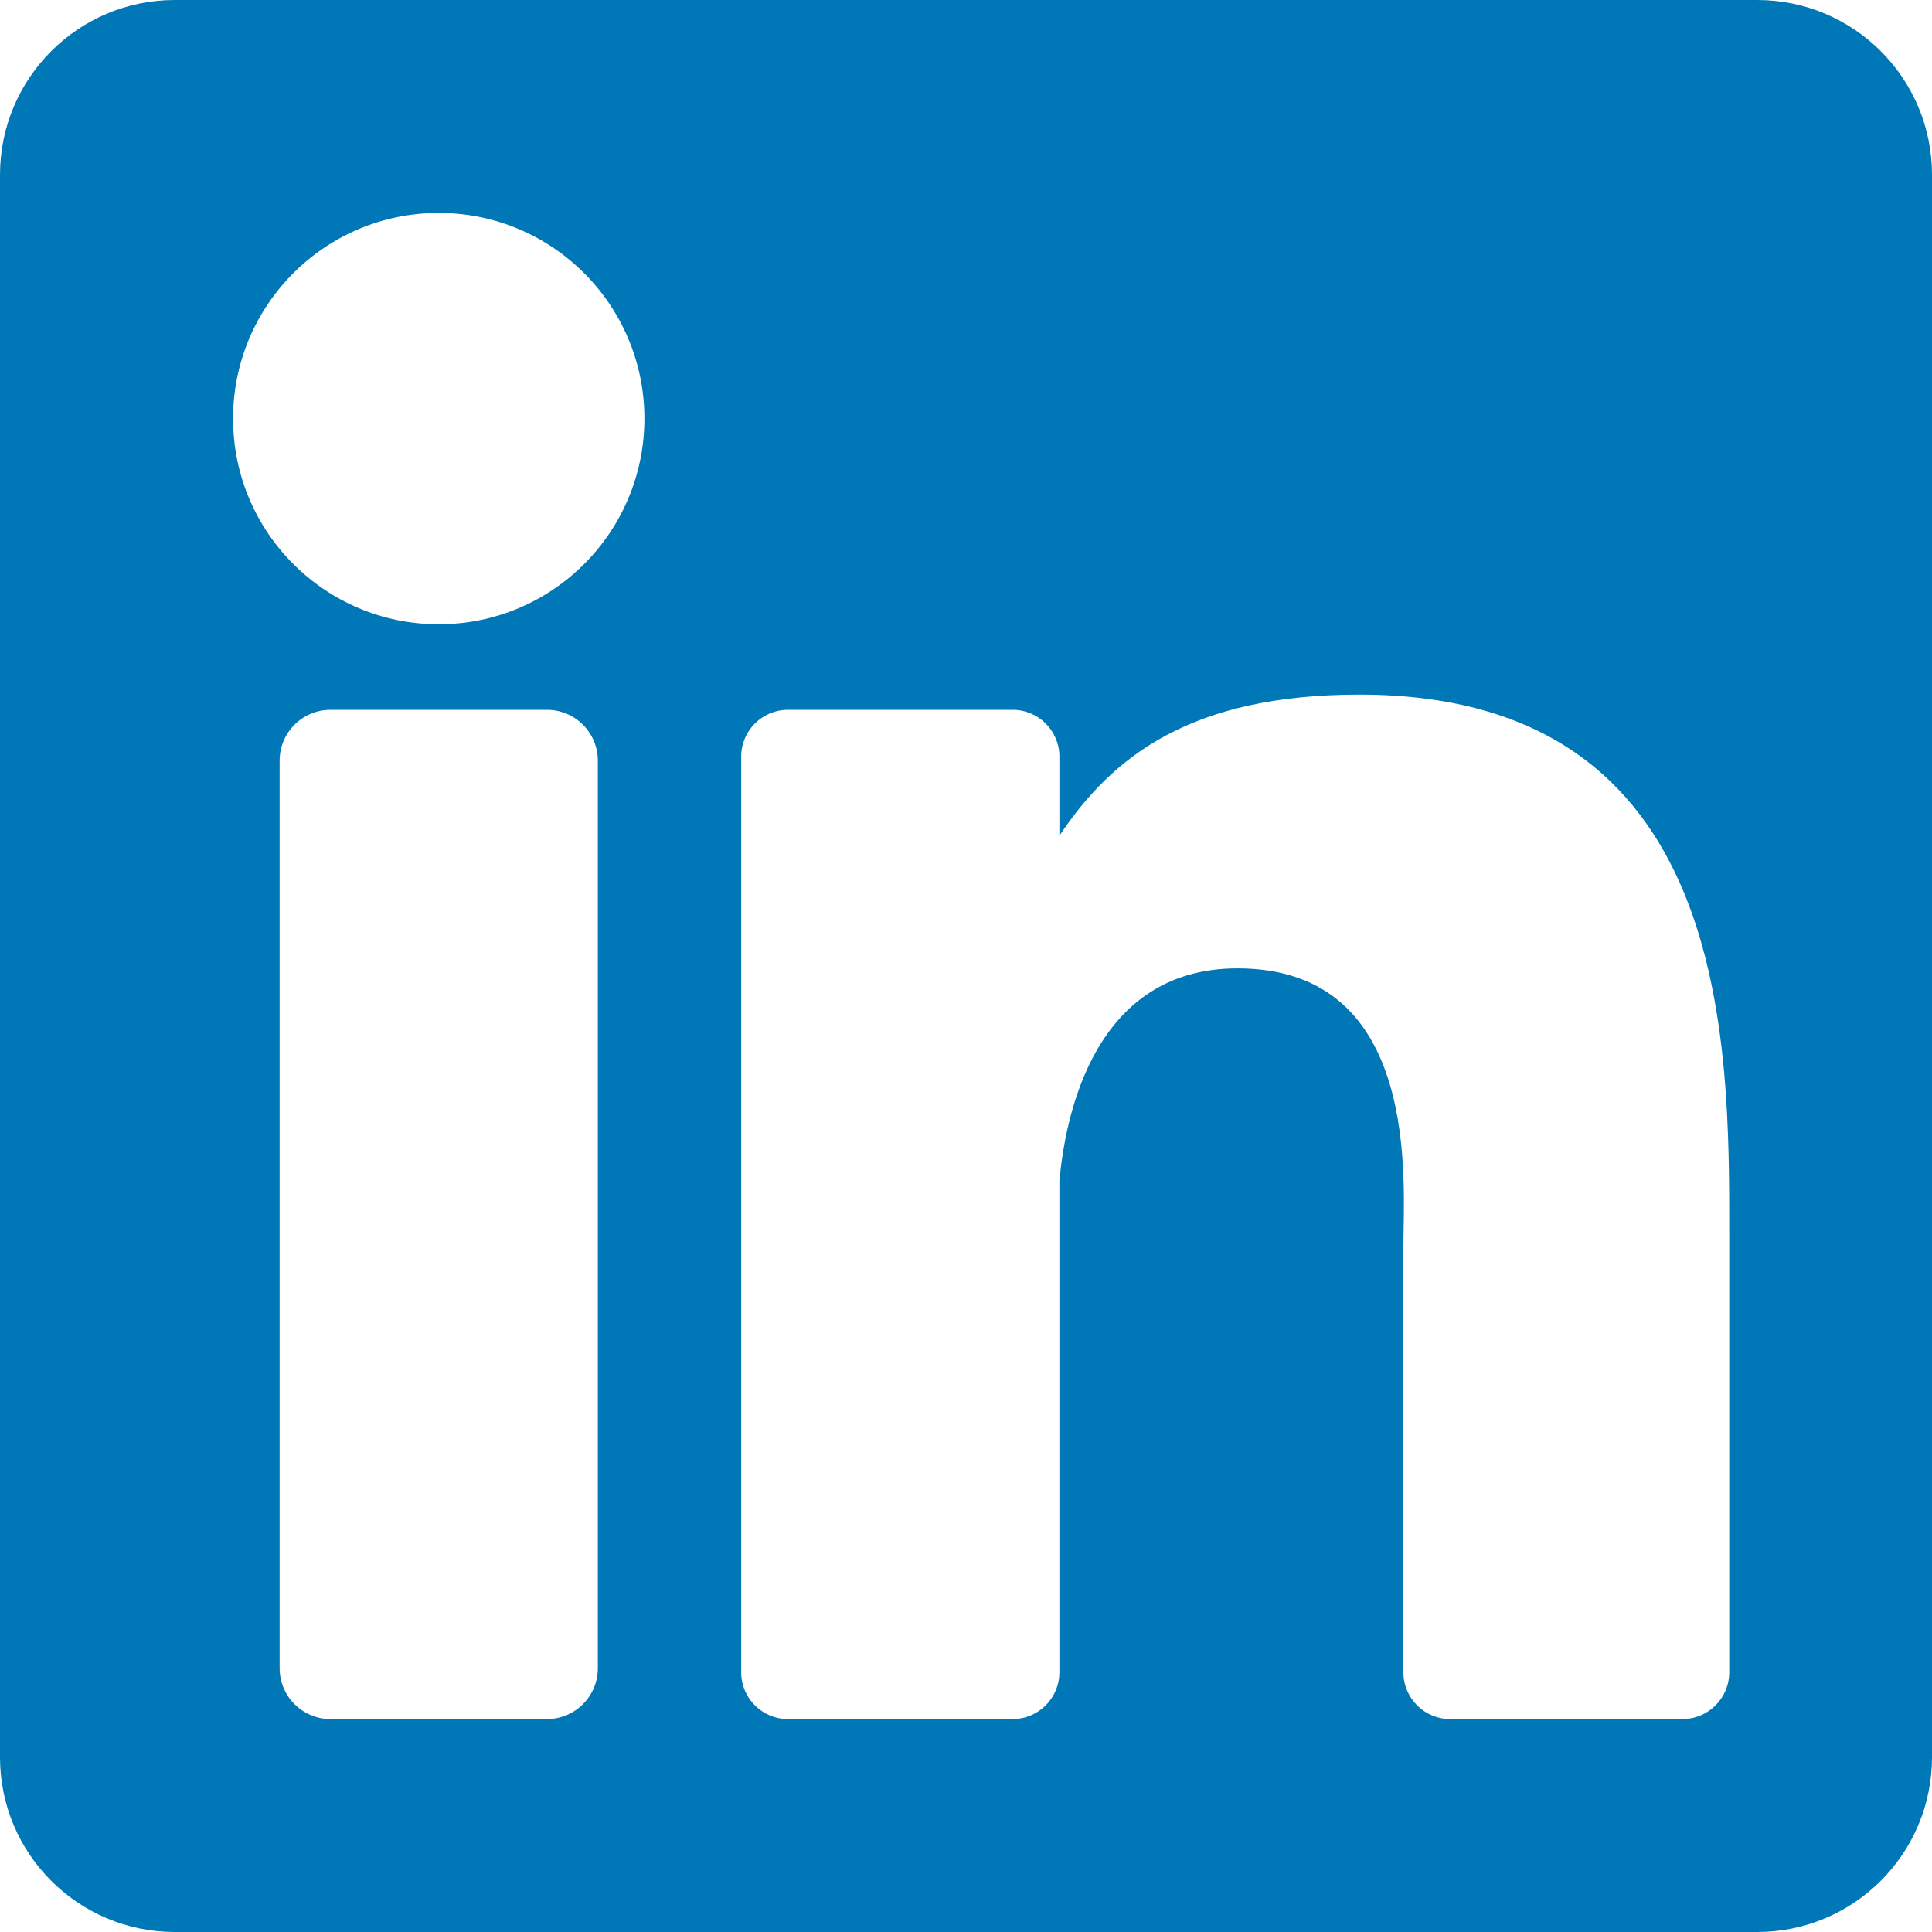
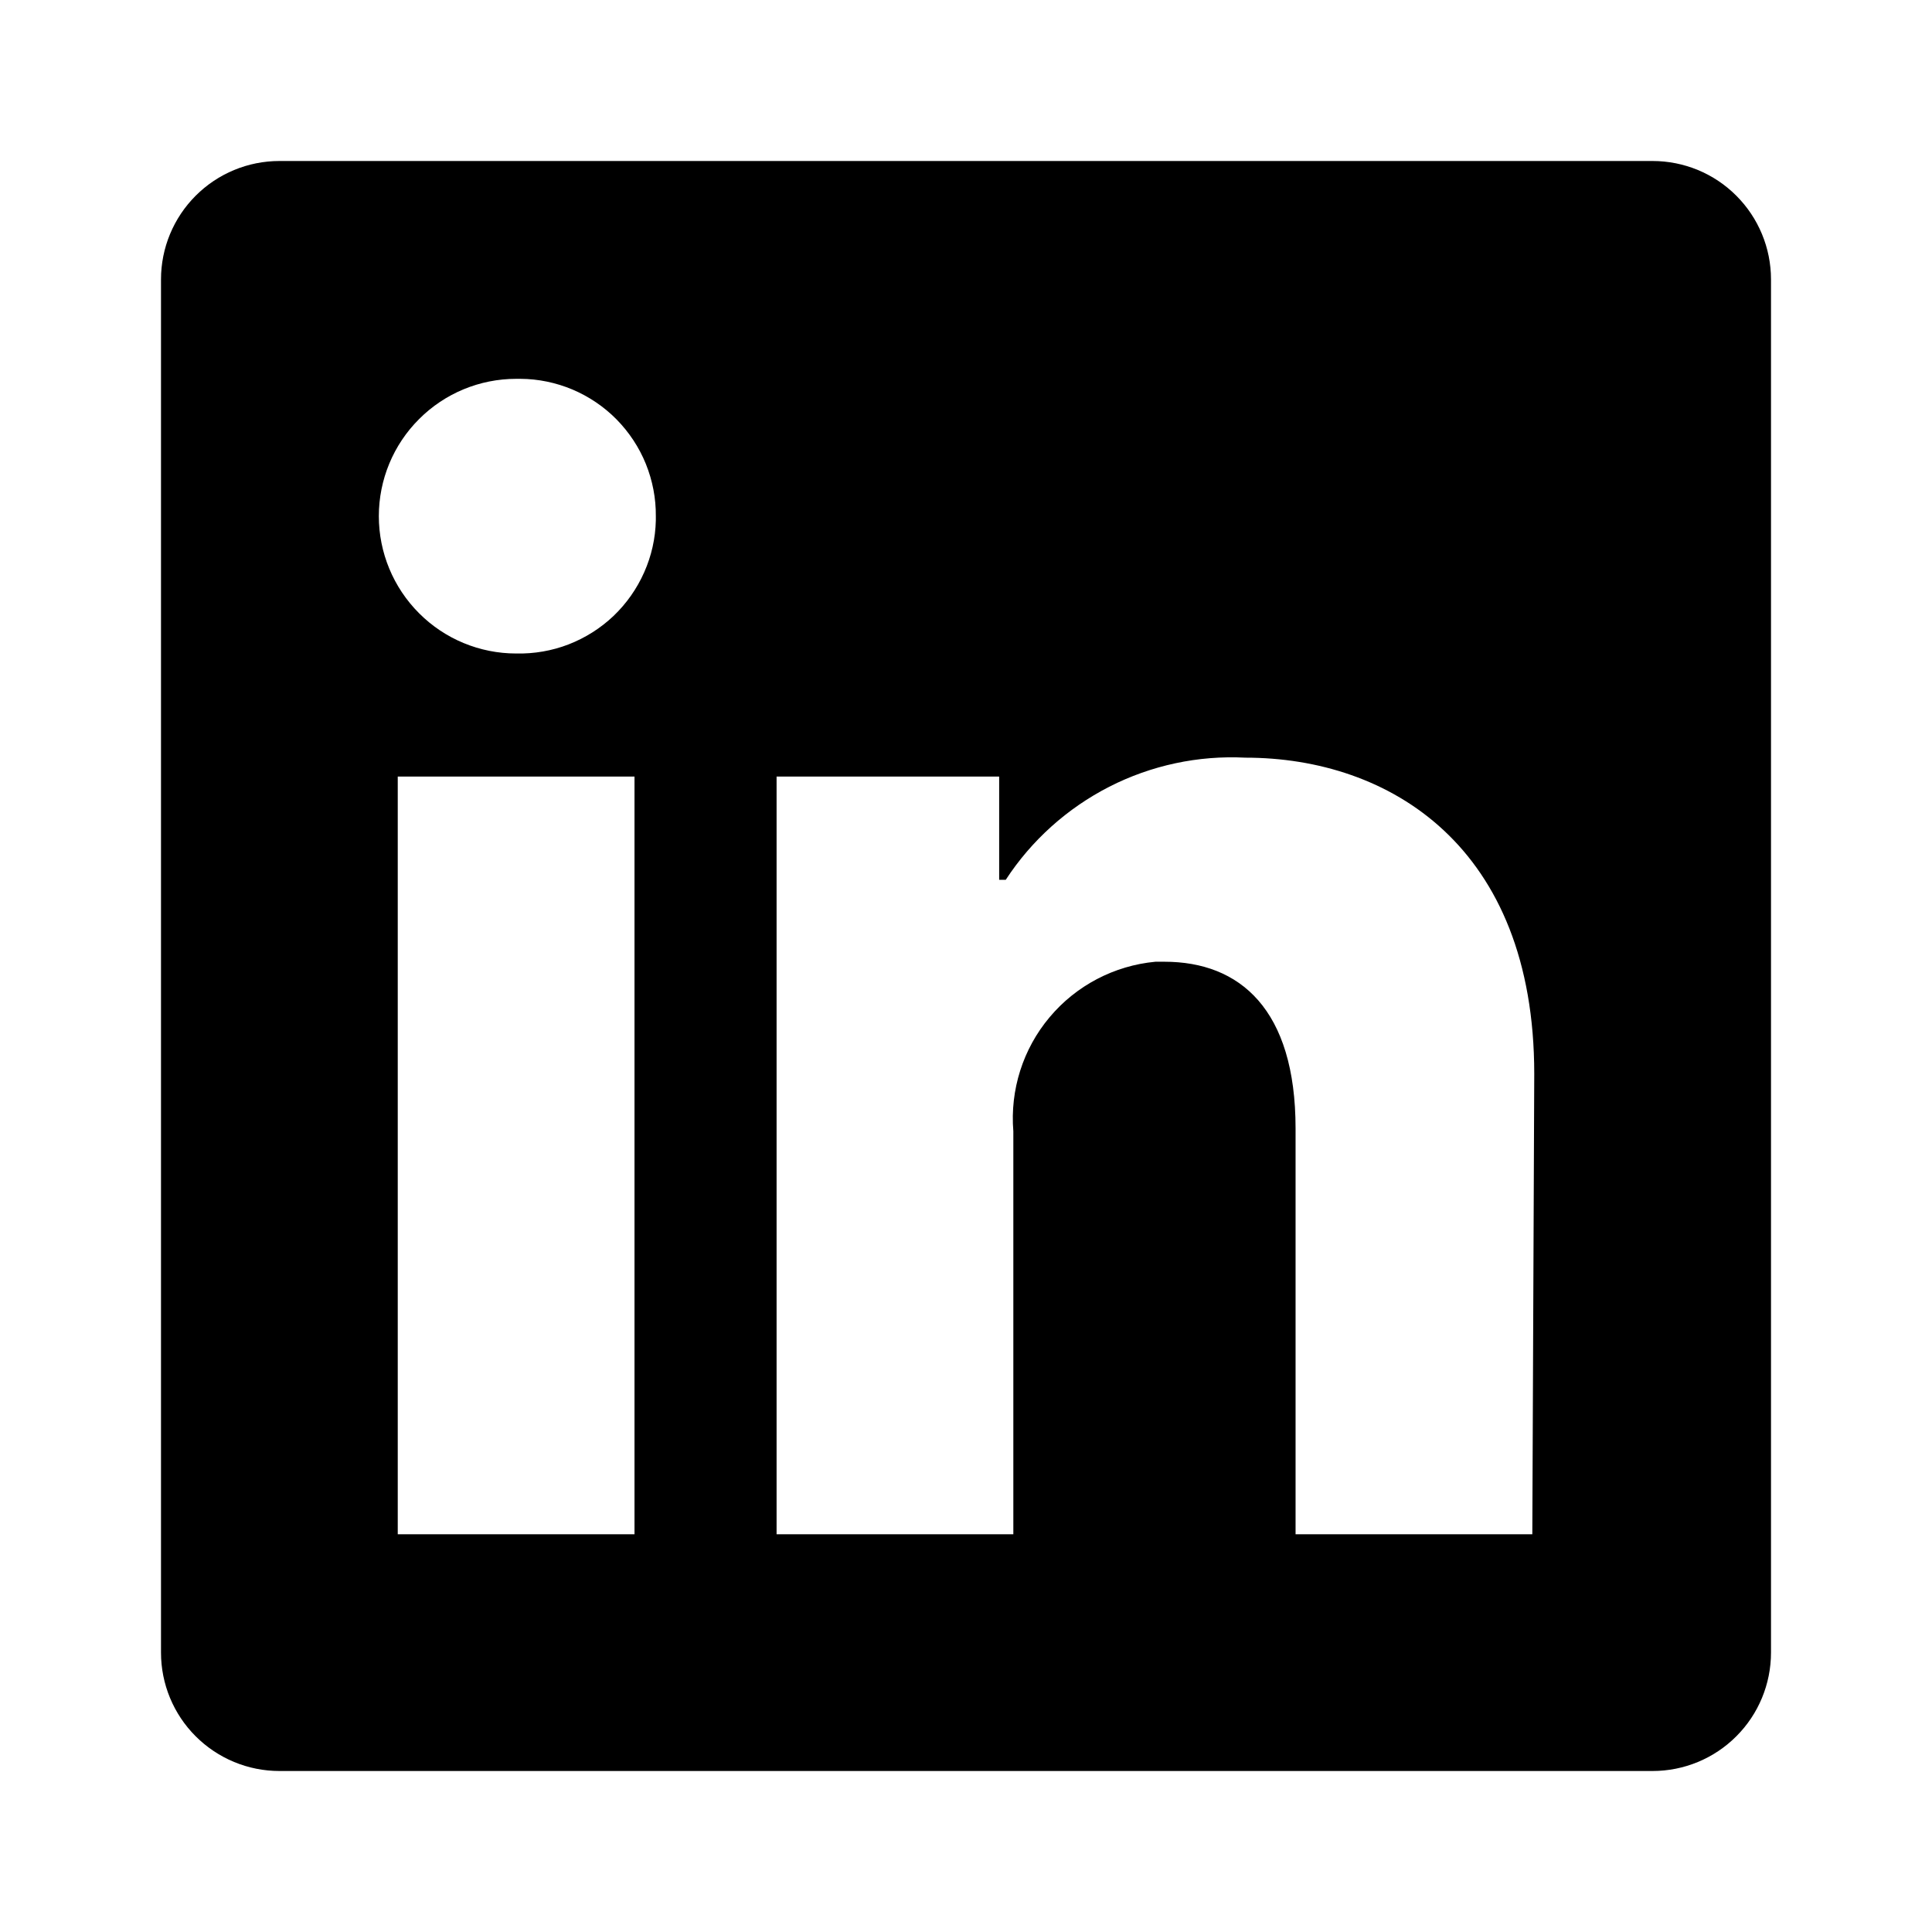
- <svg xmlns="http://www.w3.org/2000/svg" height="800px" width="800px" version="1.1" id="Layer_1" viewBox="0 0 382 382" xml:space="preserve">
-   <path style="fill:#0077B7;" d="M347.445,0H34.555C15.471,0,0,15.471,0,34.555v312.889C0,366.529,15.471,382,34.555,382h312.889  C366.529,382,382,366.529,382,347.444V34.555C382,15.471,366.529,0,347.445,0z M118.207,329.844c0,5.554-4.502,10.056-10.056,10.056  H65.345c-5.554,0-10.056-4.502-10.056-10.056V150.403c0-5.554,4.502-10.056,10.056-10.056h42.806  c5.554,0,10.056,4.502,10.056,10.056V329.844z M86.748,123.432c-22.459,0-40.666-18.207-40.666-40.666S64.289,42.1,86.748,42.1  s40.666,18.207,40.666,40.666S109.208,123.432,86.748,123.432z M341.91,330.654c0,5.106-4.14,9.246-9.246,9.246H286.73  c-5.106,0-9.246-4.14-9.246-9.246v-84.168c0-12.556,3.683-55.021-32.813-55.021c-28.309,0-34.051,29.066-35.204,42.11v97.079  c0,5.106-4.139,9.246-9.246,9.246h-44.426c-5.106,0-9.246-4.14-9.246-9.246V149.593c0-5.106,4.14-9.246,9.246-9.246h44.426  c5.106,0,9.246,4.14,9.246,9.246v15.655c10.497-15.753,26.097-27.912,59.312-27.912c73.552,0,73.131,68.716,73.131,106.472  L341.91,330.654L341.91,330.654z" />
+ <svg xmlns="http://www.w3.org/2000/svg" width="800px" height="800px" viewBox="0 0 24 24" fill="none">
+   <path d="M22 3.471V20.529C22 20.919 21.845 21.294 21.569 21.569C21.294 21.845 20.919 22 20.529 22H3.471C3.081 22 2.707 21.845 2.431 21.569C2.155 21.294 2 20.919 2 20.529V3.471C2 3.081 2.155 2.707 2.431 2.431C2.707 2.155 3.081 2 3.471 2H20.529C20.919 2 21.294 2.155 21.569 2.431C21.845 2.707 22 3.081 22 3.471ZM7.882 9.647H4.941V19.059H7.882V9.647ZM8.147 6.412C8.149 6.189 8.106 5.969 8.023 5.763C7.939 5.556 7.815 5.369 7.659 5.21C7.503 5.052 7.317 4.926 7.112 4.839C6.907 4.753 6.687 4.707 6.465 4.706H6.412C5.959 4.706 5.525 4.886 5.206 5.206C4.886 5.525 4.706 5.959 4.706 6.412C4.706 6.864 4.886 7.298 5.206 7.618C5.525 7.938 5.959 8.118 6.412 8.118C6.634 8.123 6.856 8.085 7.063 8.005C7.271 7.924 7.461 7.804 7.622 7.651C7.783 7.497 7.912 7.313 8.002 7.11C8.093 6.906 8.142 6.687 8.147 6.465V6.412ZM19.059 13.341C19.059 10.512 17.259 9.412 15.471 9.412C14.885 9.382 14.302 9.507 13.78 9.773C13.258 10.04 12.814 10.438 12.494 10.929H12.412V9.647H9.647V19.059H12.588V14.053C12.546 13.54 12.707 13.031 13.038 12.637C13.368 12.243 13.841 11.995 14.353 11.947H14.465C15.4 11.947 16.094 12.535 16.094 14.018V19.059H19.035L19.059 13.341Z" fill="#000000" />
</svg>
